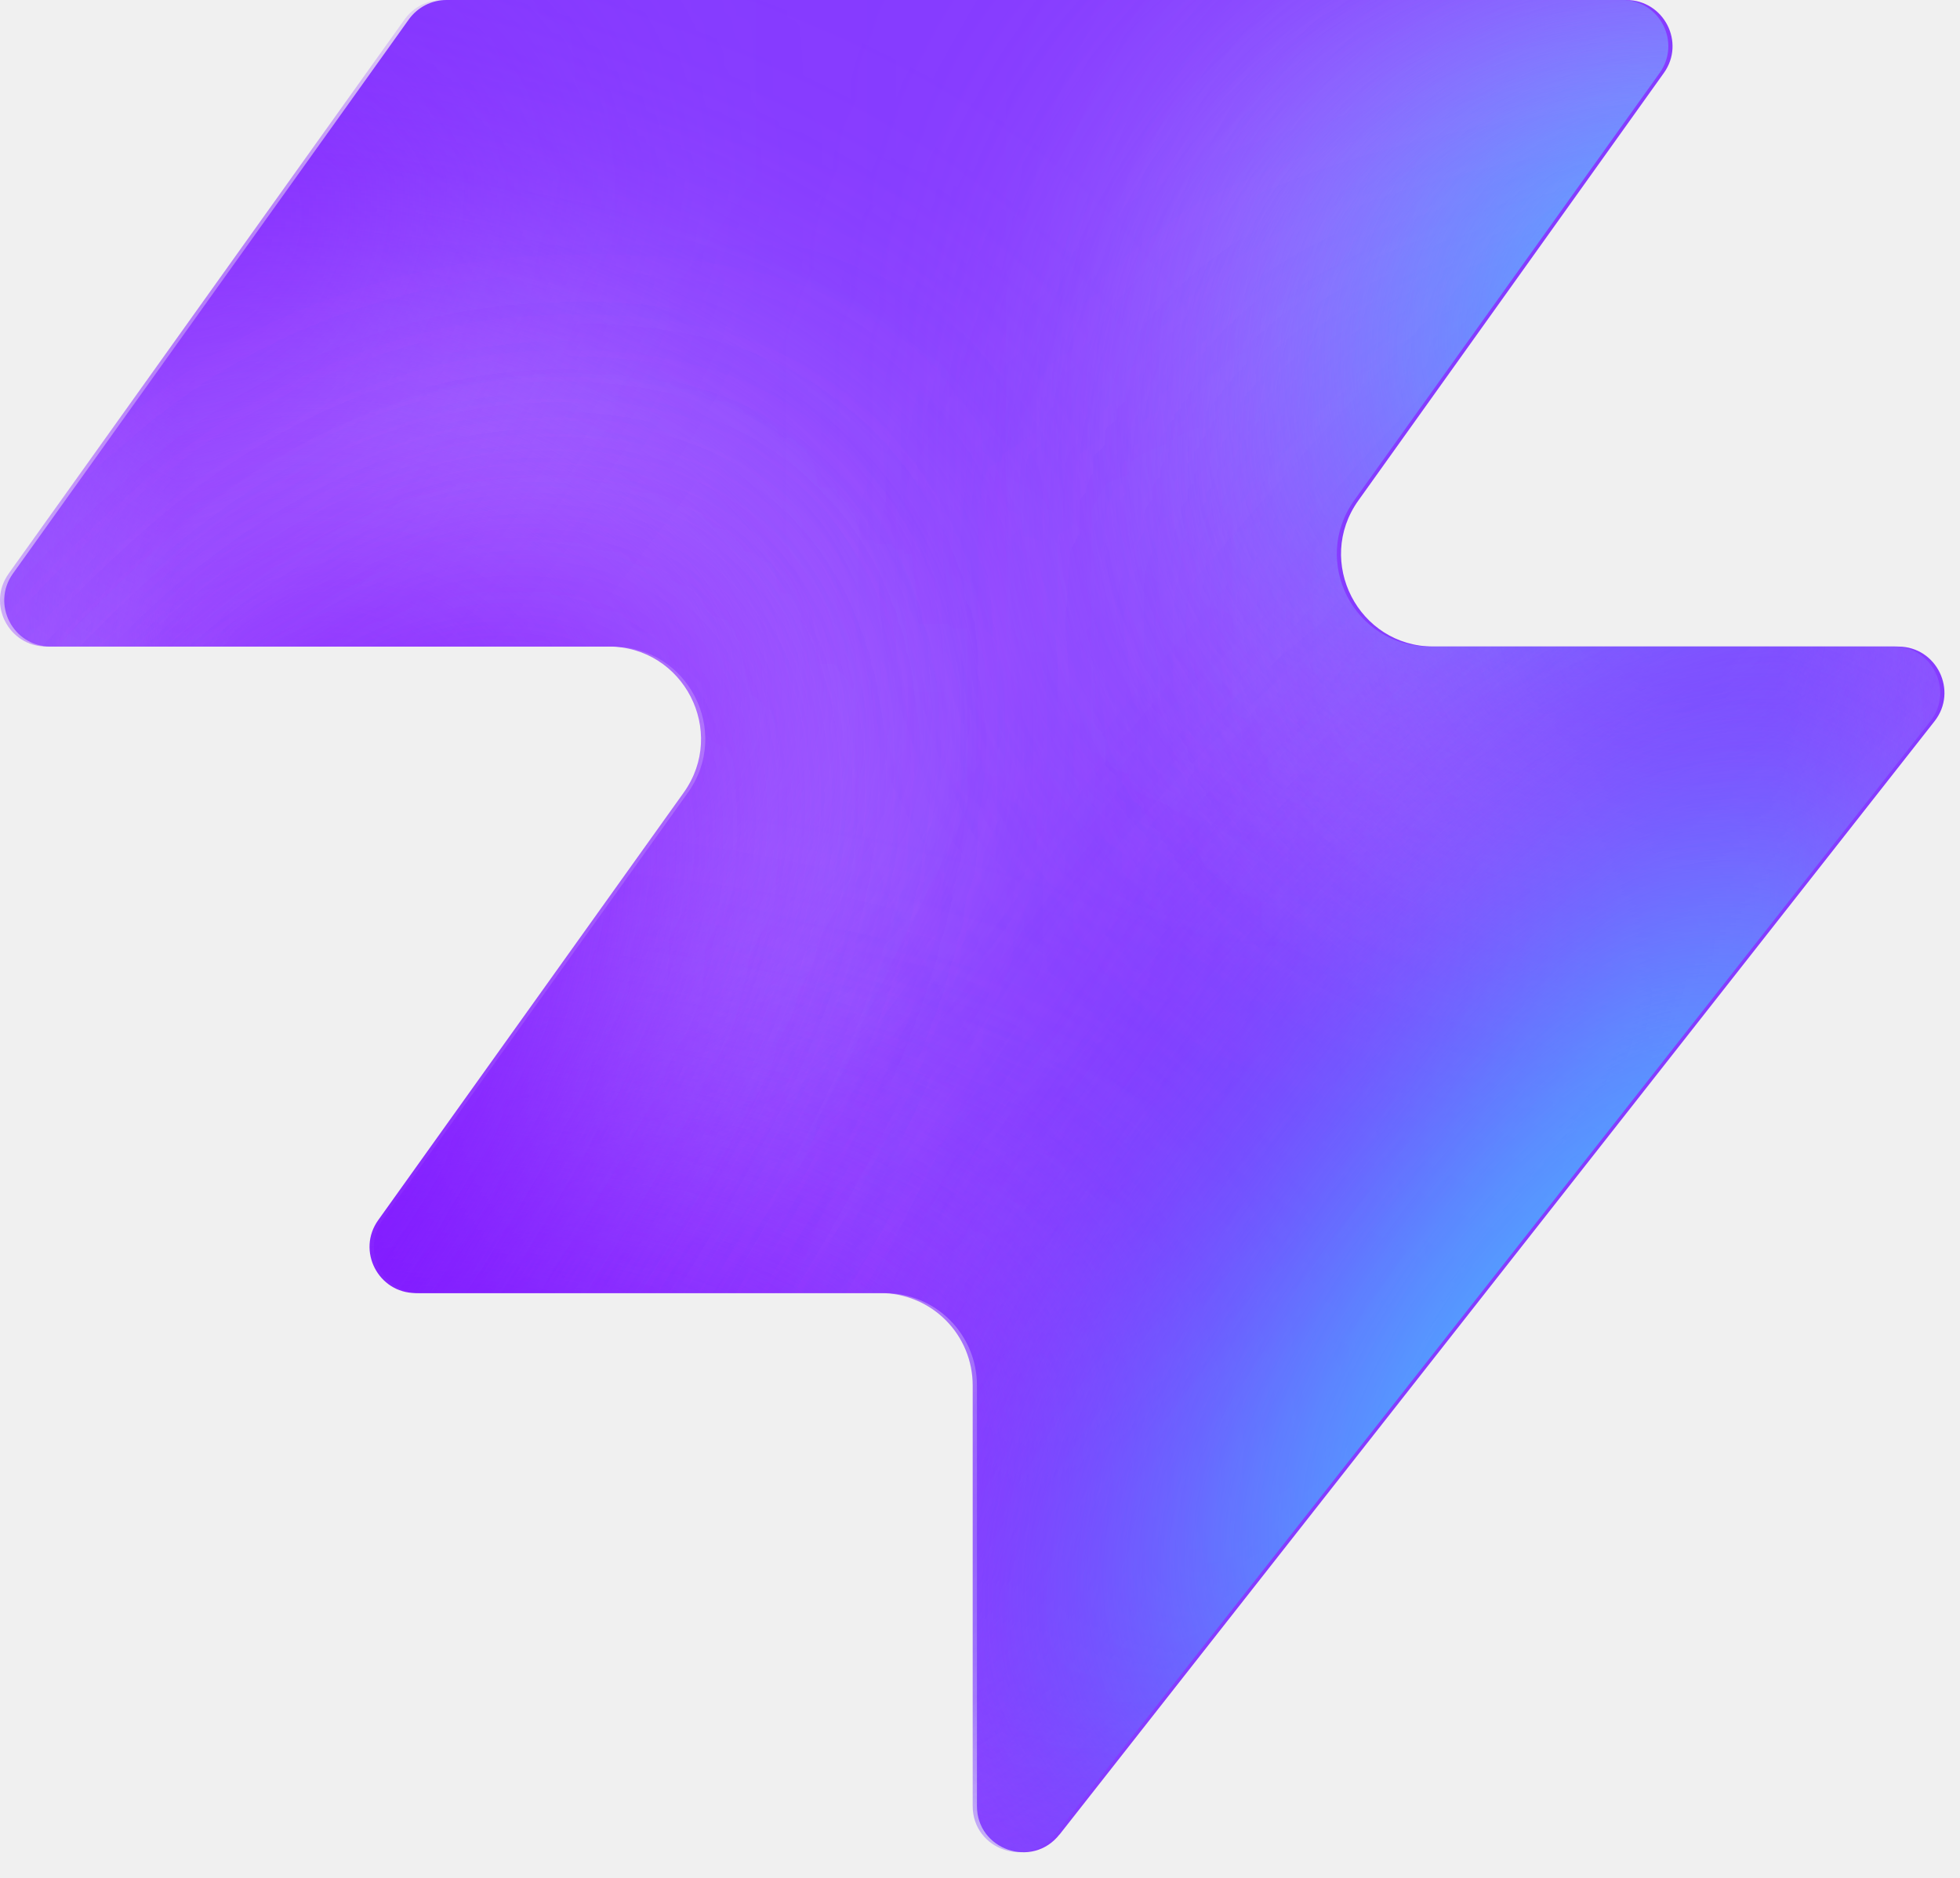
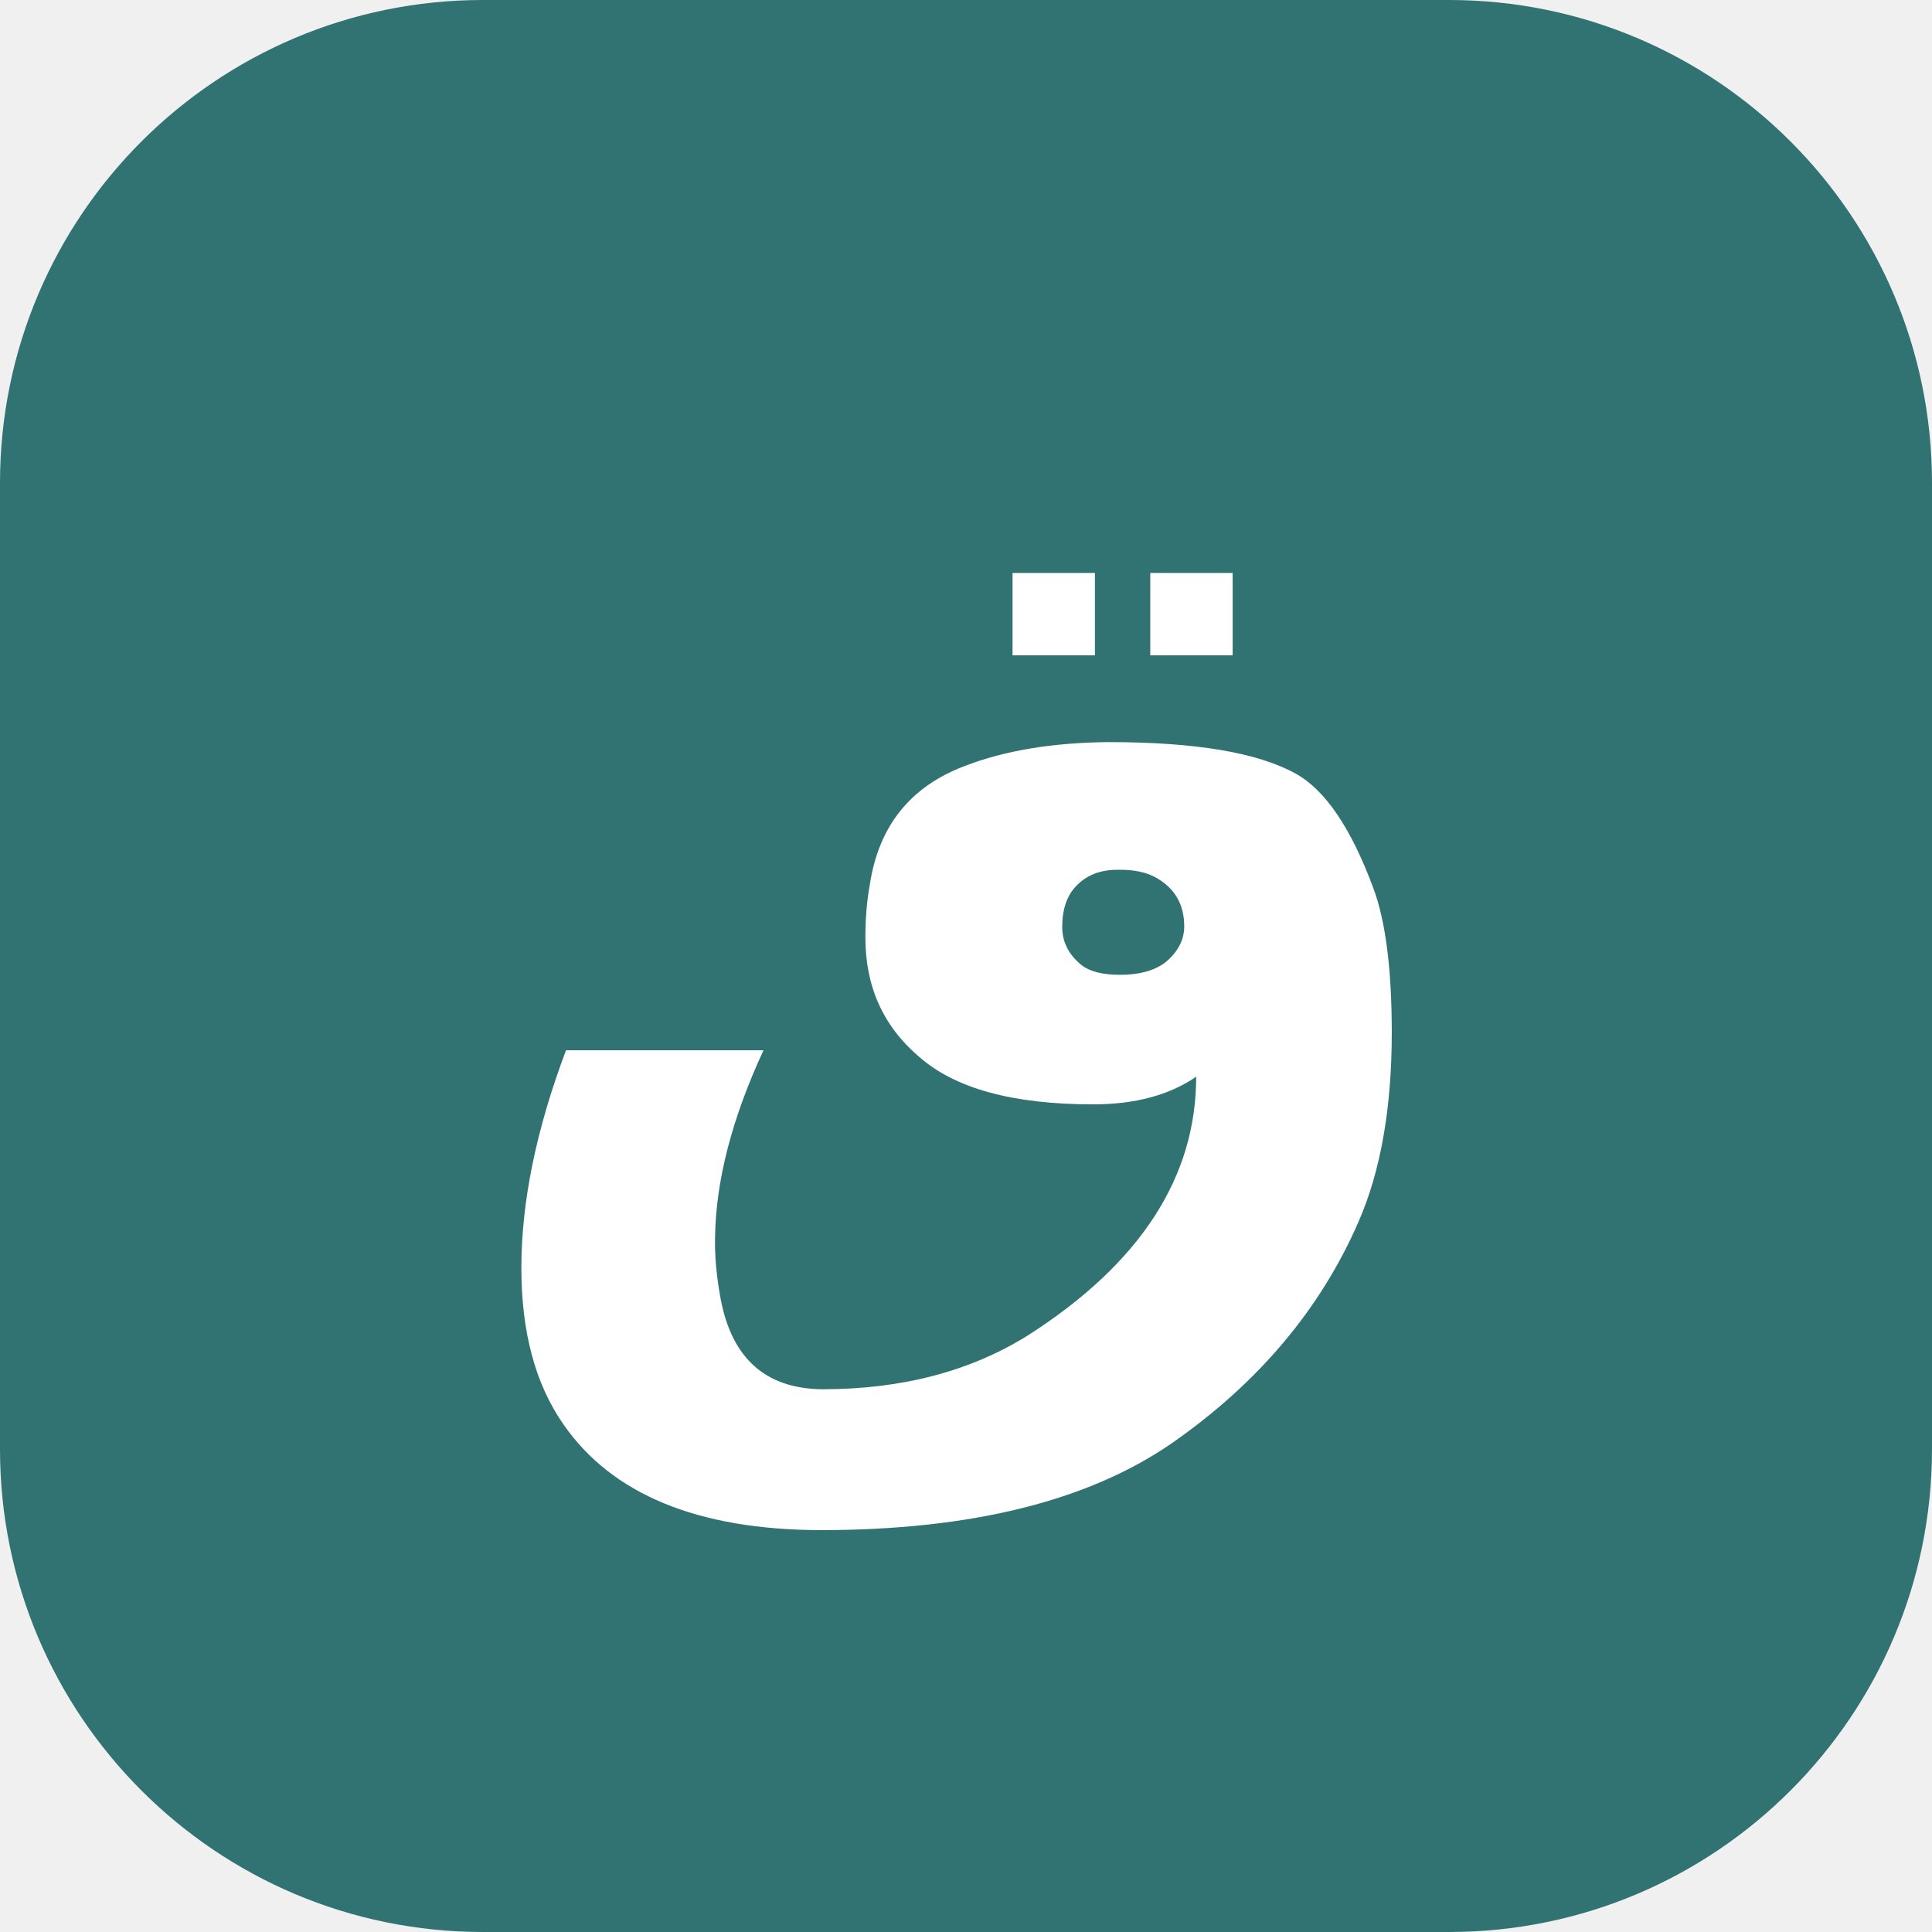
- <svg xmlns="http://www.w3.org/2000/svg" width="48" height="46" fill="none" viewBox="0 0 48 46">
-   <path fill="#863bff" d="M25.946 44.938c-.664.845-2.021.375-2.021-.698V33.937a2.26 2.26 0 0 0-2.262-2.262H10.287c-.92 0-1.456-1.04-.92-1.788l7.48-10.471c1.07-1.497 0-3.578-1.842-3.578H1.237c-.92 0-1.456-1.04-.92-1.788L10.013.474c.214-.297.556-.474.92-.474h28.894c.92 0 1.456 1.04.92 1.788l-7.48 10.471c-1.07 1.498 0 3.579 1.842 3.579h11.377c.943 0 1.473 1.088.89 1.83L25.947 44.94z" style="fill:#863bff;fill:color(display-p3 .525 .23 1);fill-opacity:1" />
-   <mask id="a" width="48" height="46" x="0" y="0" maskUnits="userSpaceOnUse" style="mask-type:alpha">
-     <path fill="#000" d="M25.842 44.938c-.664.844-2.021.375-2.021-.698V33.937a2.26 2.26 0 0 0-2.262-2.262H10.183c-.92 0-1.456-1.04-.92-1.788l7.48-10.471c1.07-1.498 0-3.579-1.842-3.579H1.133c-.92 0-1.456-1.04-.92-1.787L9.91.473c.214-.297.556-.474.92-.474h28.894c.92 0 1.456 1.04.92 1.788l-7.48 10.471c-1.07 1.498 0 3.578 1.842 3.578h11.377c.943 0 1.473 1.088.89 1.832L25.843 44.94z" style="fill:#000;fill-opacity:1" />
-   </mask>
-   <g mask="url(#a)">
-     <g filter="url(#b)">
-       <ellipse cx="5.508" cy="14.704" fill="#ede6ff" rx="5.508" ry="14.704" style="fill:#ede6ff;fill:color(display-p3 .927 .903 1);fill-opacity:1" transform="matrix(.00324 1 1 -.00324 -4.47 31.516)" />
-     </g>
-     <g filter="url(#c)">
-       <ellipse cx="10.399" cy="29.851" fill="#ede6ff" rx="10.399" ry="29.851" style="fill:#ede6ff;fill:color(display-p3 .927 .903 1);fill-opacity:1" transform="matrix(.00324 1 1 -.00324 -39.328 7.883)" />
-     </g>
-     <g filter="url(#d)">
-       <ellipse cx="5.508" cy="30.487" fill="#7e14ff" rx="5.508" ry="30.487" style="fill:#7e14ff;fill:color(display-p3 .492 .077 1);fill-opacity:1" transform="rotate(89.814 -25.913 -14.639)scale(1 -1)" />
-     </g>
-     <g filter="url(#e)">
-       <ellipse cx="5.508" cy="30.599" fill="#7e14ff" rx="5.508" ry="30.599" style="fill:#7e14ff;fill:color(display-p3 .492 .077 1);fill-opacity:1" transform="rotate(89.814 -32.644 -3.334)scale(1 -1)" />
-     </g>
-     <g filter="url(#f)">
-       <ellipse cx="5.508" cy="30.599" fill="#7e14ff" rx="5.508" ry="30.599" style="fill:#7e14ff;fill:color(display-p3 .492 .077 1);fill-opacity:1" transform="matrix(.00324 1 1 -.00324 -34.34 30.47)" />
-     </g>
-     <g filter="url(#g)">
-       <ellipse cx="14.072" cy="22.078" fill="#ede6ff" rx="14.072" ry="22.078" style="fill:#ede6ff;fill:color(display-p3 .927 .903 1);fill-opacity:1" transform="rotate(93.35 24.506 48.493)scale(-1 1)" />
-     </g>
-     <g filter="url(#h)">
-       <ellipse cx="3.47" cy="21.501" fill="#7e14ff" rx="3.47" ry="21.501" style="fill:#7e14ff;fill:color(display-p3 .492 .077 1);fill-opacity:1" transform="rotate(89.009 28.708 47.59)scale(-1 1)" />
-     </g>
-     <g filter="url(#i)">
-       <ellipse cx="3.47" cy="21.501" fill="#7e14ff" rx="3.47" ry="21.501" style="fill:#7e14ff;fill:color(display-p3 .492 .077 1);fill-opacity:1" transform="rotate(89.009 28.708 47.59)scale(-1 1)" />
-     </g>
-     <g filter="url(#j)">
-       <ellipse cx=".387" cy="8.972" fill="#7e14ff" rx="4.407" ry="29.108" style="fill:#7e14ff;fill:color(display-p3 .492 .077 1);fill-opacity:1" transform="rotate(39.51 .387 8.972)" />
-     </g>
-     <g filter="url(#k)">
-       <ellipse cx="47.523" cy="-6.092" fill="#7e14ff" rx="4.407" ry="29.108" style="fill:#7e14ff;fill:color(display-p3 .492 .077 1);fill-opacity:1" transform="rotate(37.892 47.523 -6.092)" />
-     </g>
-     <g filter="url(#l)">
-       <ellipse cx="41.412" cy="6.333" fill="#47bfff" rx="5.971" ry="9.665" style="fill:#47bfff;fill:color(display-p3 .28 .748 1);fill-opacity:1" transform="rotate(37.892 41.412 6.333)" />
-     </g>
-     <g filter="url(#m)">
-       <ellipse cx="-1.879" cy="38.332" fill="#7e14ff" rx="4.407" ry="29.108" style="fill:#7e14ff;fill:color(display-p3 .492 .077 1);fill-opacity:1" transform="rotate(37.892 -1.88 38.332)" />
-     </g>
-     <g filter="url(#n)">
-       <ellipse cx="-1.879" cy="38.332" fill="#7e14ff" rx="4.407" ry="29.108" style="fill:#7e14ff;fill:color(display-p3 .492 .077 1);fill-opacity:1" transform="rotate(37.892 -1.88 38.332)" />
-     </g>
-     <g filter="url(#o)">
-       <ellipse cx="35.651" cy="29.907" fill="#7e14ff" rx="4.407" ry="29.108" style="fill:#7e14ff;fill:color(display-p3 .492 .077 1);fill-opacity:1" transform="rotate(37.892 35.651 29.907)" />
-     </g>
-     <g filter="url(#p)">
-       <ellipse cx="38.418" cy="32.4" fill="#47bfff" rx="5.971" ry="15.297" style="fill:#47bfff;fill:color(display-p3 .28 .748 1);fill-opacity:1" transform="rotate(37.892 38.418 32.4)" />
-     </g>
-   </g>
-   <defs>
-     <filter id="b" width="60.045" height="41.654" x="-19.77" y="16.149" color-interpolation-filters="sRGB" filterUnits="userSpaceOnUse">
-       <feFlood flood-opacity="0" result="BackgroundImageFix" />
-       <feBlend in="SourceGraphic" in2="BackgroundImageFix" result="shape" />
-       <feGaussianBlur result="effect1_foregroundBlur_2002_17158" stdDeviation="7.659" />
-     </filter>
-     <filter id="c" width="90.34" height="51.437" x="-54.613" y="-7.533" color-interpolation-filters="sRGB" filterUnits="userSpaceOnUse">
-       <feFlood flood-opacity="0" result="BackgroundImageFix" />
-       <feBlend in="SourceGraphic" in2="BackgroundImageFix" result="shape" />
-       <feGaussianBlur result="effect1_foregroundBlur_2002_17158" stdDeviation="7.659" />
-     </filter>
-     <filter id="d" width="79.355" height="29.4" x="-49.64" y="2.03" color-interpolation-filters="sRGB" filterUnits="userSpaceOnUse">
-       <feFlood flood-opacity="0" result="BackgroundImageFix" />
-       <feBlend in="SourceGraphic" in2="BackgroundImageFix" result="shape" />
-       <feGaussianBlur result="effect1_foregroundBlur_2002_17158" stdDeviation="4.596" />
-     </filter>
-     <filter id="e" width="79.579" height="29.4" x="-45.045" y="20.029" color-interpolation-filters="sRGB" filterUnits="userSpaceOnUse">
-       <feFlood flood-opacity="0" result="BackgroundImageFix" />
-       <feBlend in="SourceGraphic" in2="BackgroundImageFix" result="shape" />
-       <feGaussianBlur result="effect1_foregroundBlur_2002_17158" stdDeviation="4.596" />
-     </filter>
-     <filter id="f" width="79.579" height="29.4" x="-43.513" y="21.178" color-interpolation-filters="sRGB" filterUnits="userSpaceOnUse">
-       <feFlood flood-opacity="0" result="BackgroundImageFix" />
-       <feBlend in="SourceGraphic" in2="BackgroundImageFix" result="shape" />
-       <feGaussianBlur result="effect1_foregroundBlur_2002_17158" stdDeviation="4.596" />
-     </filter>
-     <filter id="g" width="74.749" height="58.852" x="15.756" y="-17.901" color-interpolation-filters="sRGB" filterUnits="userSpaceOnUse">
-       <feFlood flood-opacity="0" result="BackgroundImageFix" />
-       <feBlend in="SourceGraphic" in2="BackgroundImageFix" result="shape" />
-       <feGaussianBlur result="effect1_foregroundBlur_2002_17158" stdDeviation="7.659" />
-     </filter>
-     <filter id="h" width="61.377" height="25.362" x="23.548" y="2.284" color-interpolation-filters="sRGB" filterUnits="userSpaceOnUse">
-       <feFlood flood-opacity="0" result="BackgroundImageFix" />
-       <feBlend in="SourceGraphic" in2="BackgroundImageFix" result="shape" />
-       <feGaussianBlur result="effect1_foregroundBlur_2002_17158" stdDeviation="4.596" />
-     </filter>
-     <filter id="i" width="61.377" height="25.362" x="23.548" y="2.284" color-interpolation-filters="sRGB" filterUnits="userSpaceOnUse">
-       <feFlood flood-opacity="0" result="BackgroundImageFix" />
-       <feBlend in="SourceGraphic" in2="BackgroundImageFix" result="shape" />
-       <feGaussianBlur result="effect1_foregroundBlur_2002_17158" stdDeviation="4.596" />
-     </filter>
-     <filter id="j" width="56.045" height="63.649" x="-27.636" y="-22.853" color-interpolation-filters="sRGB" filterUnits="userSpaceOnUse">
-       <feFlood flood-opacity="0" result="BackgroundImageFix" />
-       <feBlend in="SourceGraphic" in2="BackgroundImageFix" result="shape" />
-       <feGaussianBlur result="effect1_foregroundBlur_2002_17158" stdDeviation="4.596" />
-     </filter>
-     <filter id="k" width="54.814" height="64.646" x="20.116" y="-38.415" color-interpolation-filters="sRGB" filterUnits="userSpaceOnUse">
-       <feFlood flood-opacity="0" result="BackgroundImageFix" />
-       <feBlend in="SourceGraphic" in2="BackgroundImageFix" result="shape" />
-       <feGaussianBlur result="effect1_foregroundBlur_2002_17158" stdDeviation="4.596" />
-     </filter>
-     <filter id="l" width="33.541" height="35.313" x="24.641" y="-11.323" color-interpolation-filters="sRGB" filterUnits="userSpaceOnUse">
-       <feFlood flood-opacity="0" result="BackgroundImageFix" />
-       <feBlend in="SourceGraphic" in2="BackgroundImageFix" result="shape" />
-       <feGaussianBlur result="effect1_foregroundBlur_2002_17158" stdDeviation="4.596" />
-     </filter>
-     <filter id="m" width="54.814" height="64.646" x="-29.286" y="6.009" color-interpolation-filters="sRGB" filterUnits="userSpaceOnUse">
-       <feFlood flood-opacity="0" result="BackgroundImageFix" />
-       <feBlend in="SourceGraphic" in2="BackgroundImageFix" result="shape" />
-       <feGaussianBlur result="effect1_foregroundBlur_2002_17158" stdDeviation="4.596" />
-     </filter>
-     <filter id="n" width="54.814" height="64.646" x="-29.286" y="6.009" color-interpolation-filters="sRGB" filterUnits="userSpaceOnUse">
-       <feFlood flood-opacity="0" result="BackgroundImageFix" />
-       <feBlend in="SourceGraphic" in2="BackgroundImageFix" result="shape" />
-       <feGaussianBlur result="effect1_foregroundBlur_2002_17158" stdDeviation="4.596" />
-     </filter>
-     <filter id="o" width="54.814" height="64.646" x="8.244" y="-2.416" color-interpolation-filters="sRGB" filterUnits="userSpaceOnUse">
-       <feFlood flood-opacity="0" result="BackgroundImageFix" />
-       <feBlend in="SourceGraphic" in2="BackgroundImageFix" result="shape" />
-       <feGaussianBlur result="effect1_foregroundBlur_2002_17158" stdDeviation="4.596" />
-     </filter>
-     <filter id="p" width="39.409" height="43.623" x="18.713" y="10.588" color-interpolation-filters="sRGB" filterUnits="userSpaceOnUse">
-       <feFlood flood-opacity="0" result="BackgroundImageFix" />
-       <feBlend in="SourceGraphic" in2="BackgroundImageFix" result="shape" />
-       <feGaussianBlur result="effect1_foregroundBlur_2002_17158" stdDeviation="4.596" />
-     </filter>
-   </defs>
+ <svg xmlns="http://www.w3.org/2000/svg" width="48" height="48" viewBox="0 0 48 48">
+   <rect width="48" height="48" rx="12" fill="#317272" />
+   <text x="24" y="32" font-family="Arial, sans-serif" font-size="28" font-weight="bold" fill="white" text-anchor="middle">ق</text>
</svg>
